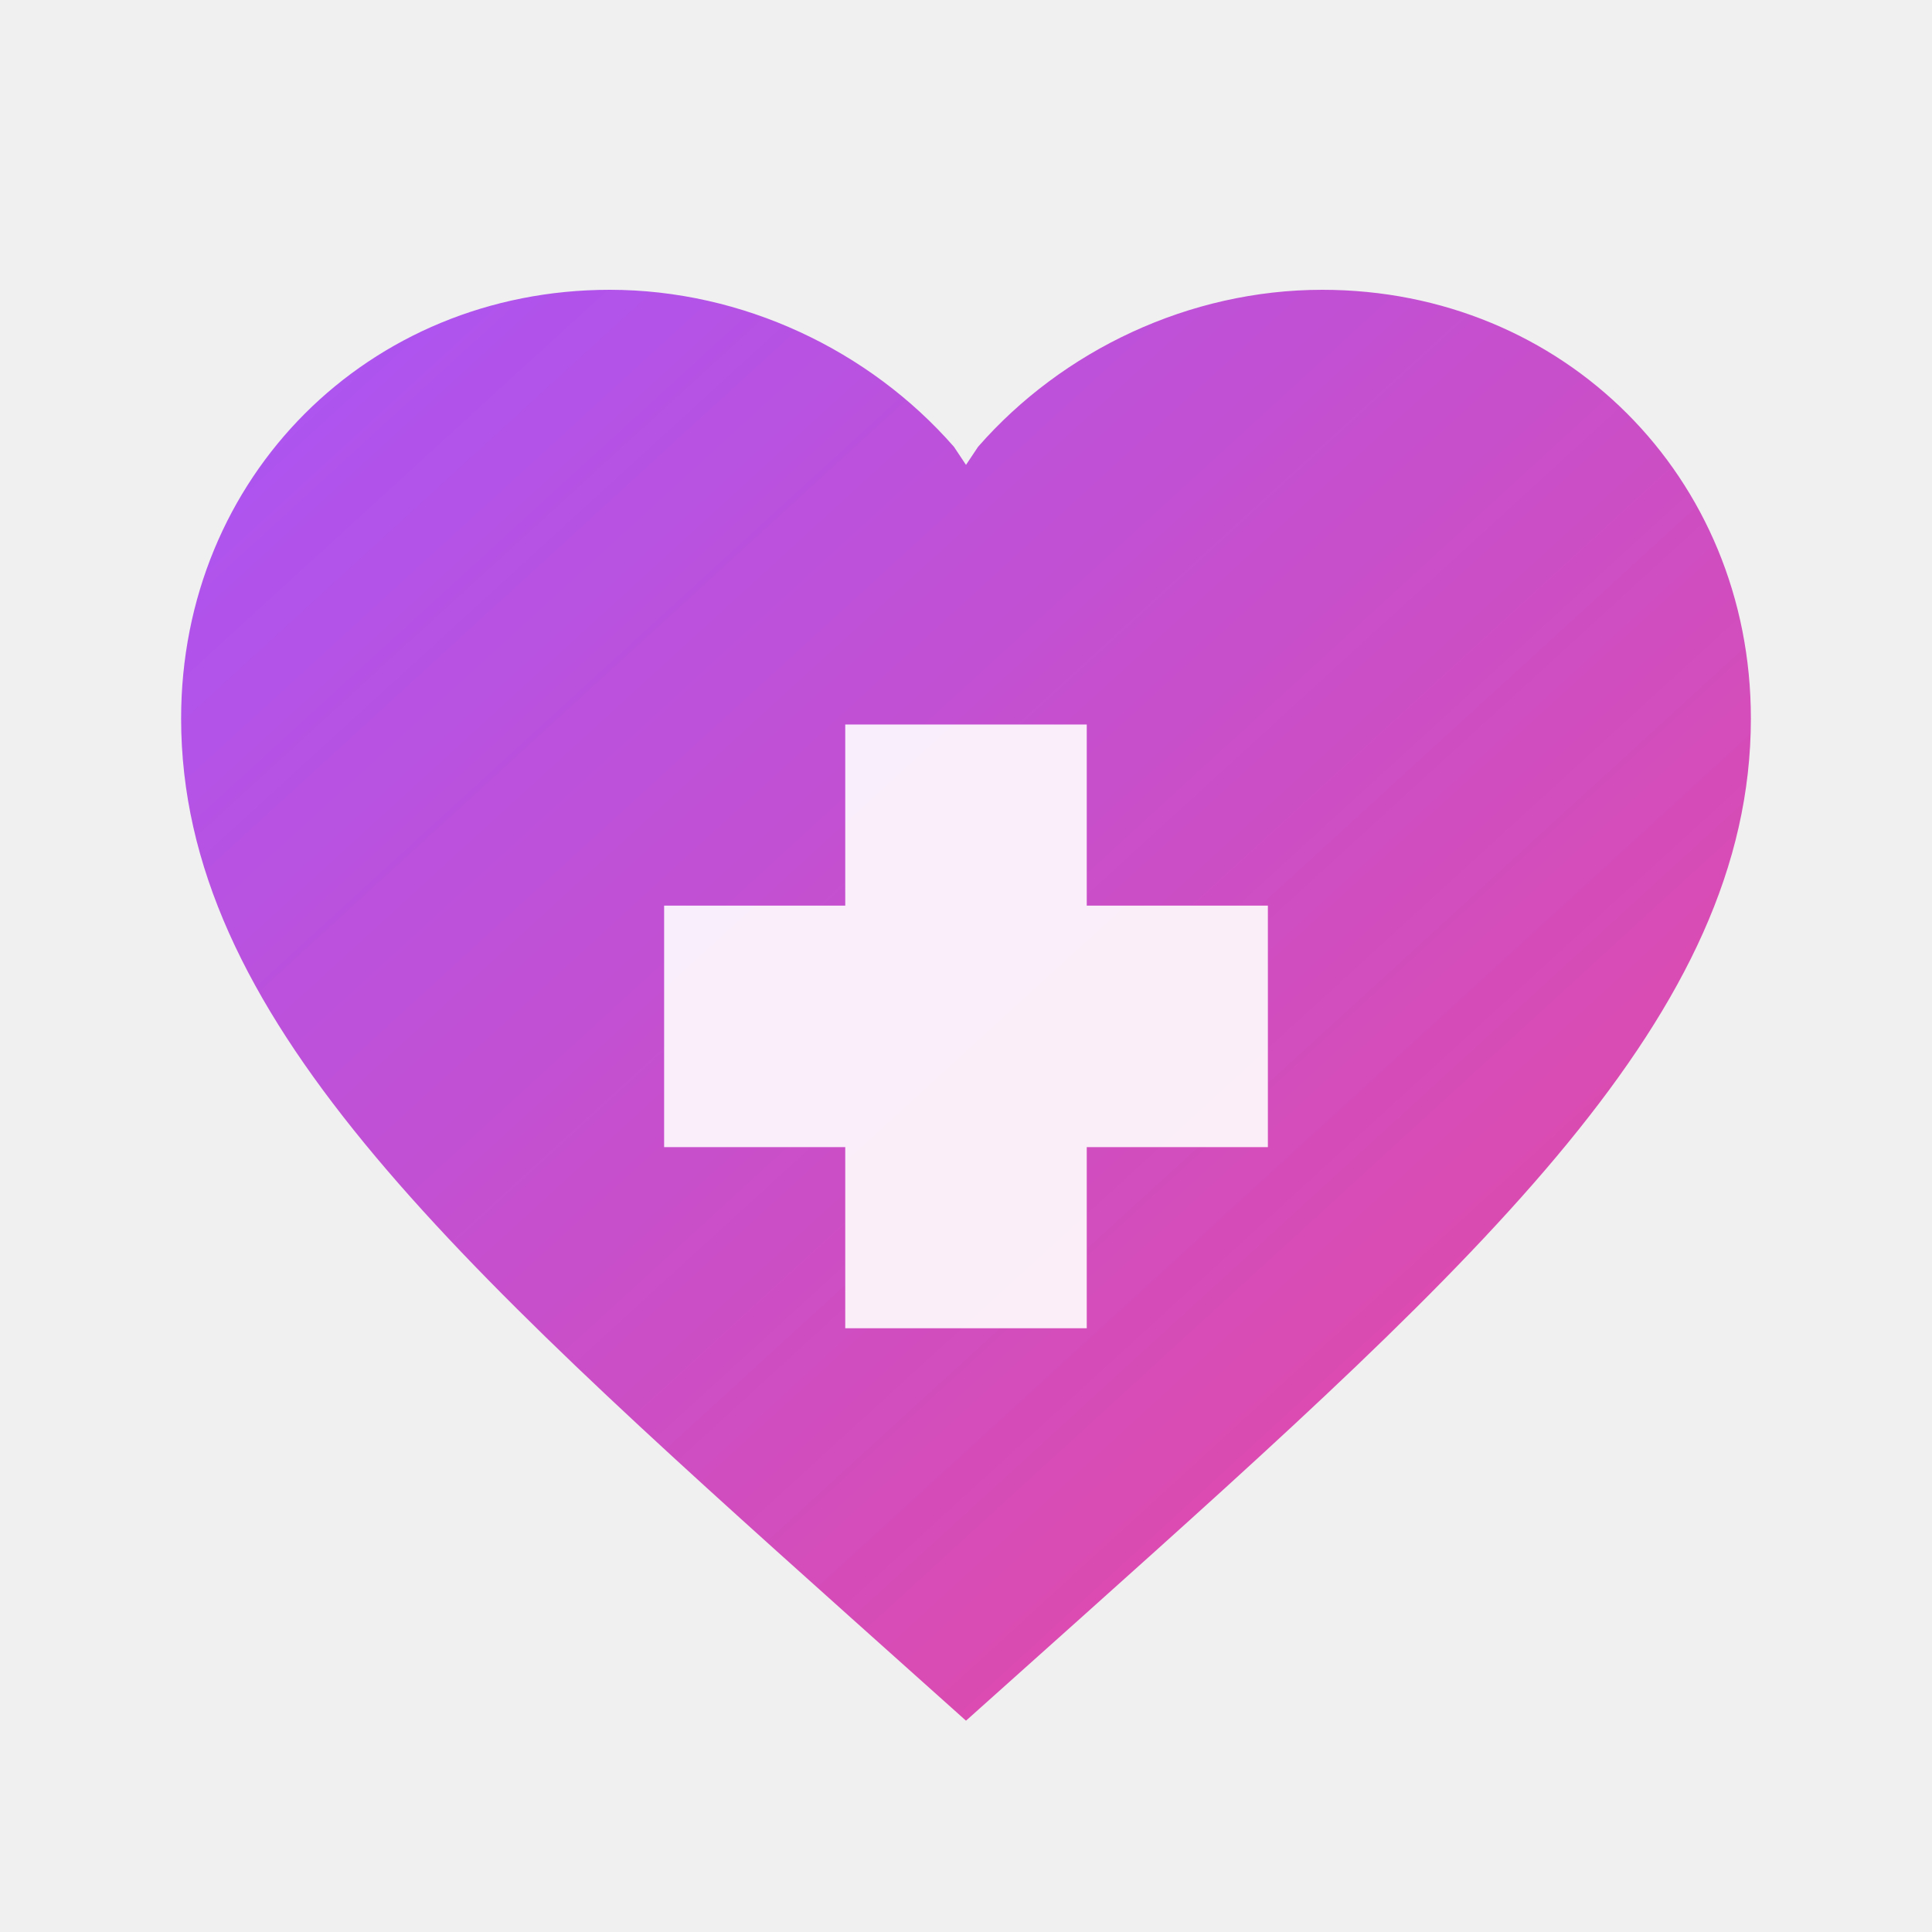
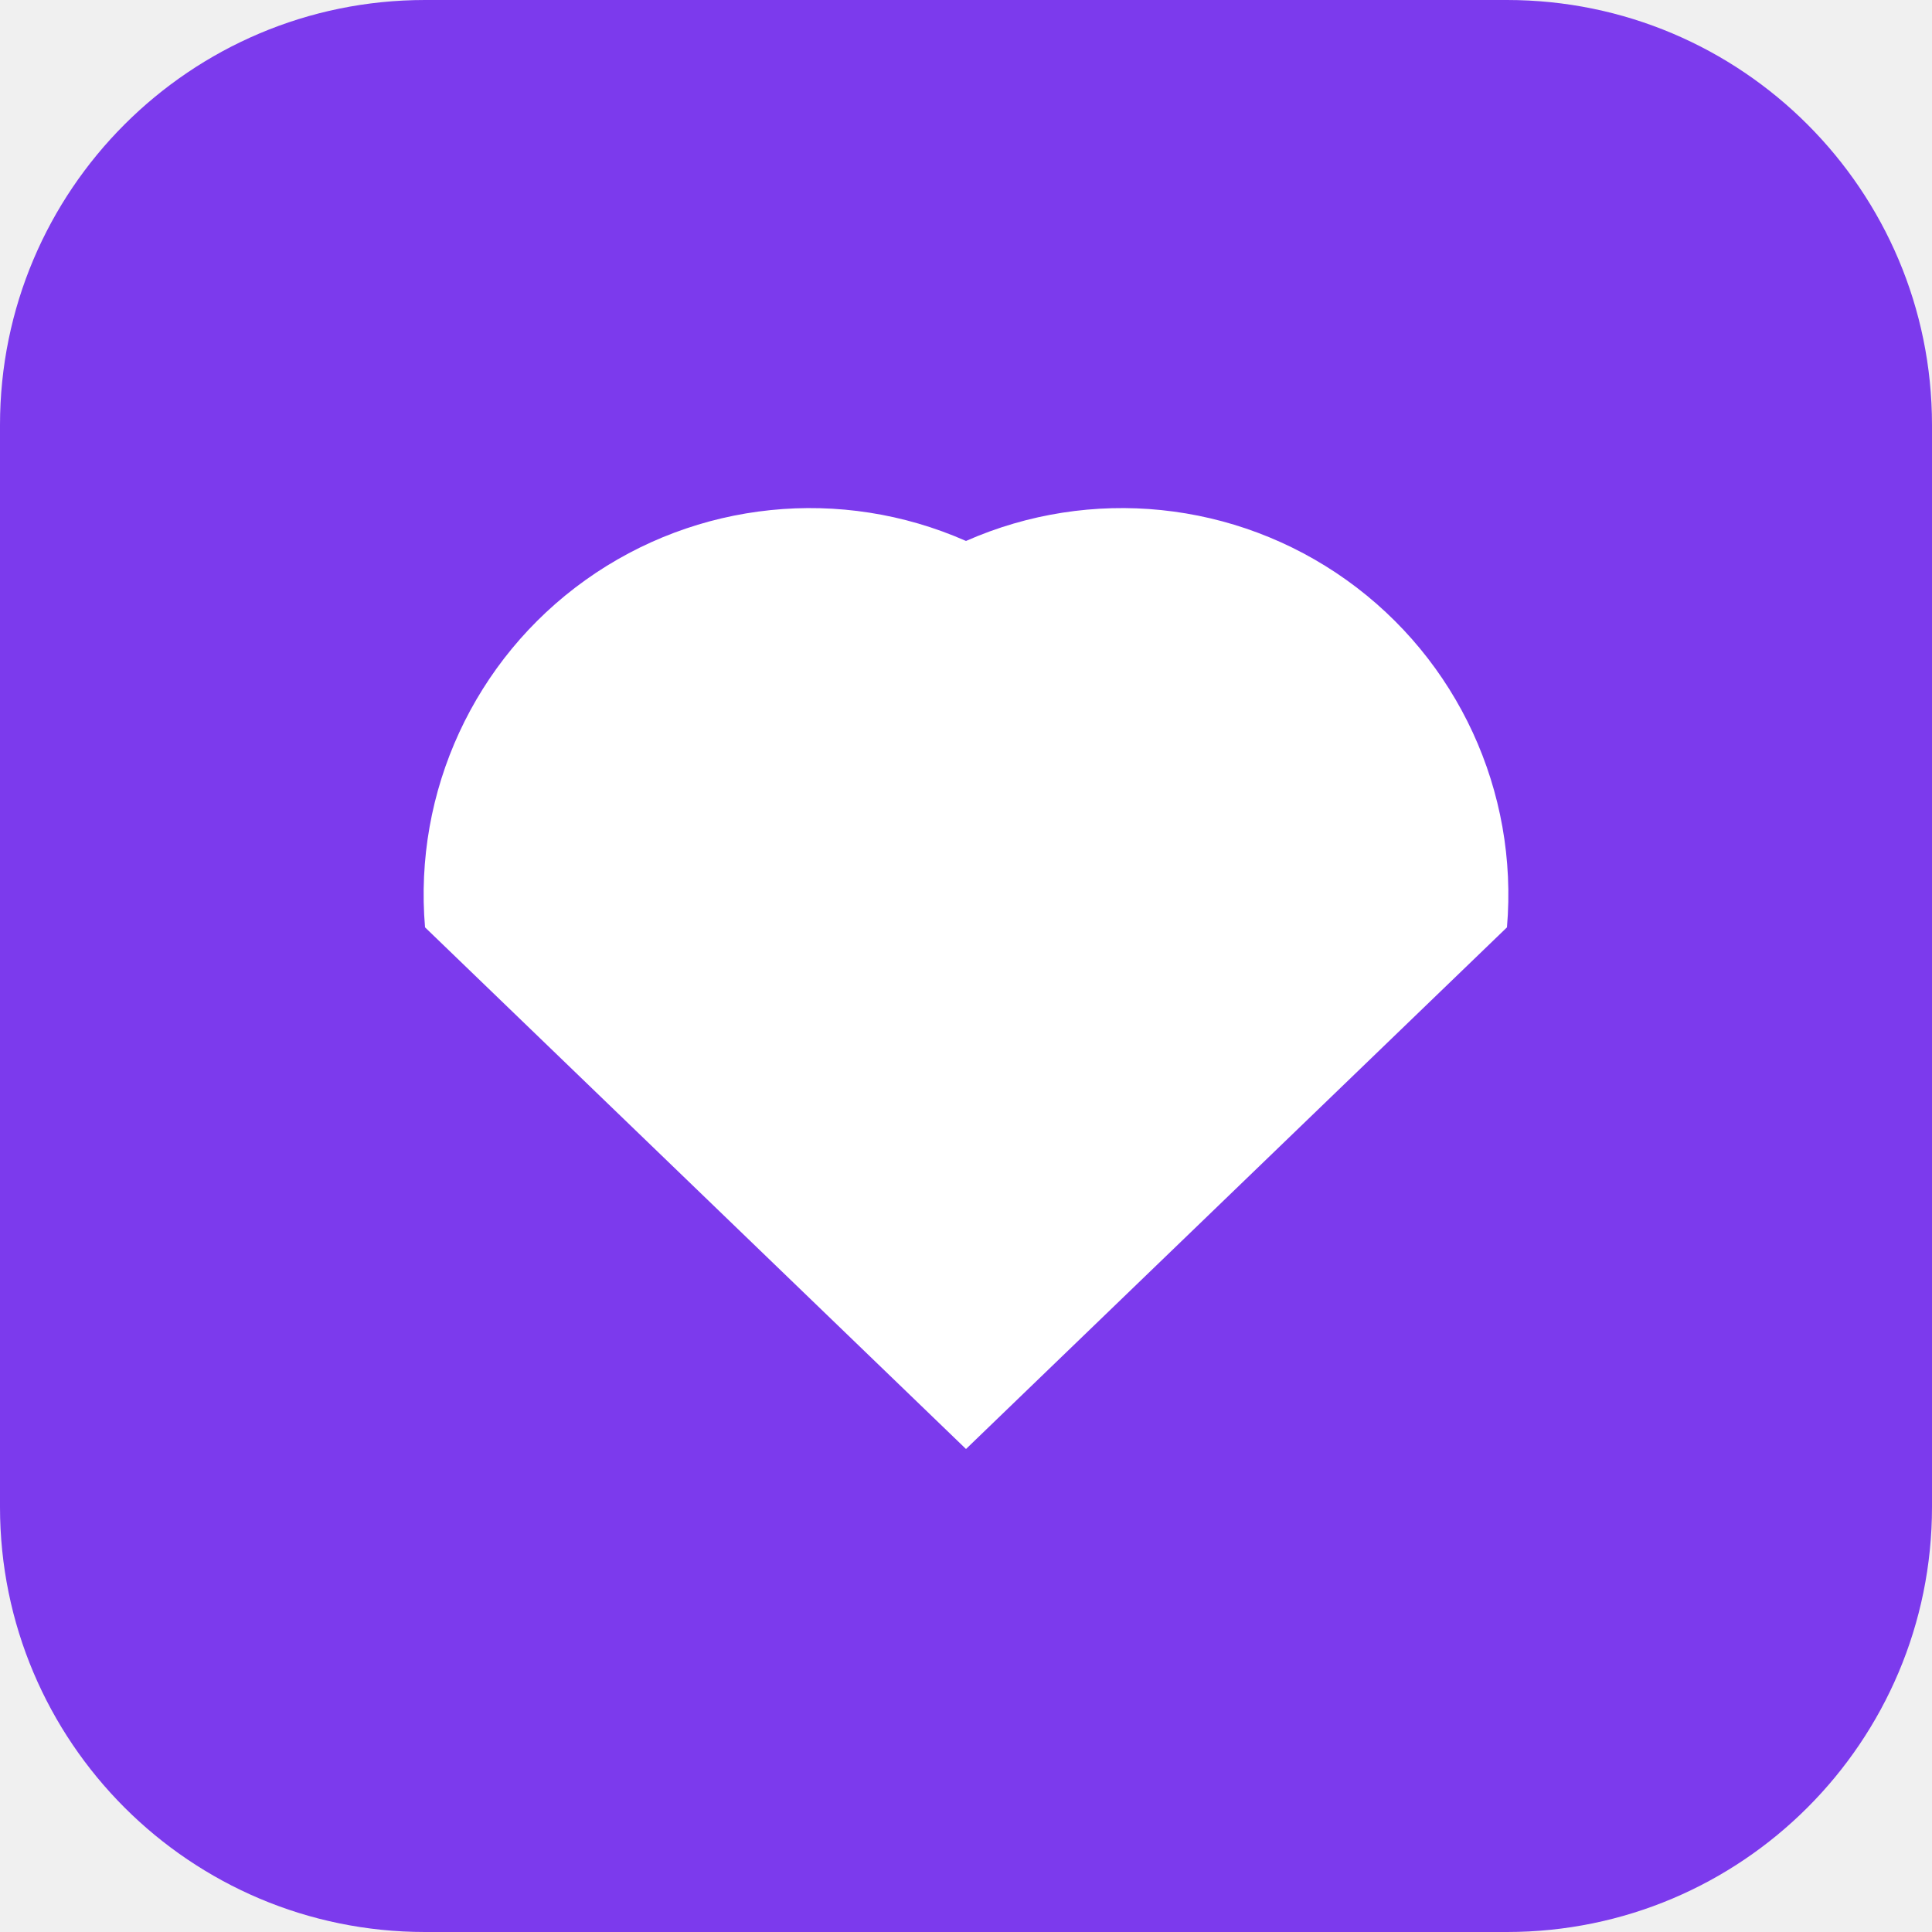
- <svg xmlns="http://www.w3.org/2000/svg" viewBox="0 0 32 32">
-   <defs>
-     <linearGradient id="grad" x1="0%" y1="0%" x2="100%" y2="100%">
-       <stop offset="0%" style="stop-color:#a855f7;stop-opacity:1" />
-       <stop offset="100%" style="stop-color:#ec4899;stop-opacity:1" />
-     </linearGradient>
-   </defs>
-   <path d="M16 28.5L14.1 26.8C7.4 20.8 3 16.8 3 11.9C3 7.9 6.1 4.8 10.1 4.8C12.3 4.8 14.4 5.8 15.8 7.4L16 7.7L16.2 7.4C17.6 5.8 19.7 4.8 21.9 4.8C25.9 4.8 29 7.9 29 11.9C29 16.8 24.6 20.8 17.9 26.8L16 28.5Z" fill="url(#grad)" />
-   <path d="M11 15H14V12H18V15H21V19H18V22H14V19H11V15Z" fill="white" fill-opacity="0.9" />
+ <svg xmlns="http://www.w3.org/2000/svg" viewBox="0 0 100 100">
+   <rect width="100" height="100" rx="22" fill="#7C3AED" />
+   <path d="M50 75 L22 48 A20 20 0 0 1 50 28 A20 20 0 0 1 78 48 Z" fill="white" />
</svg>
